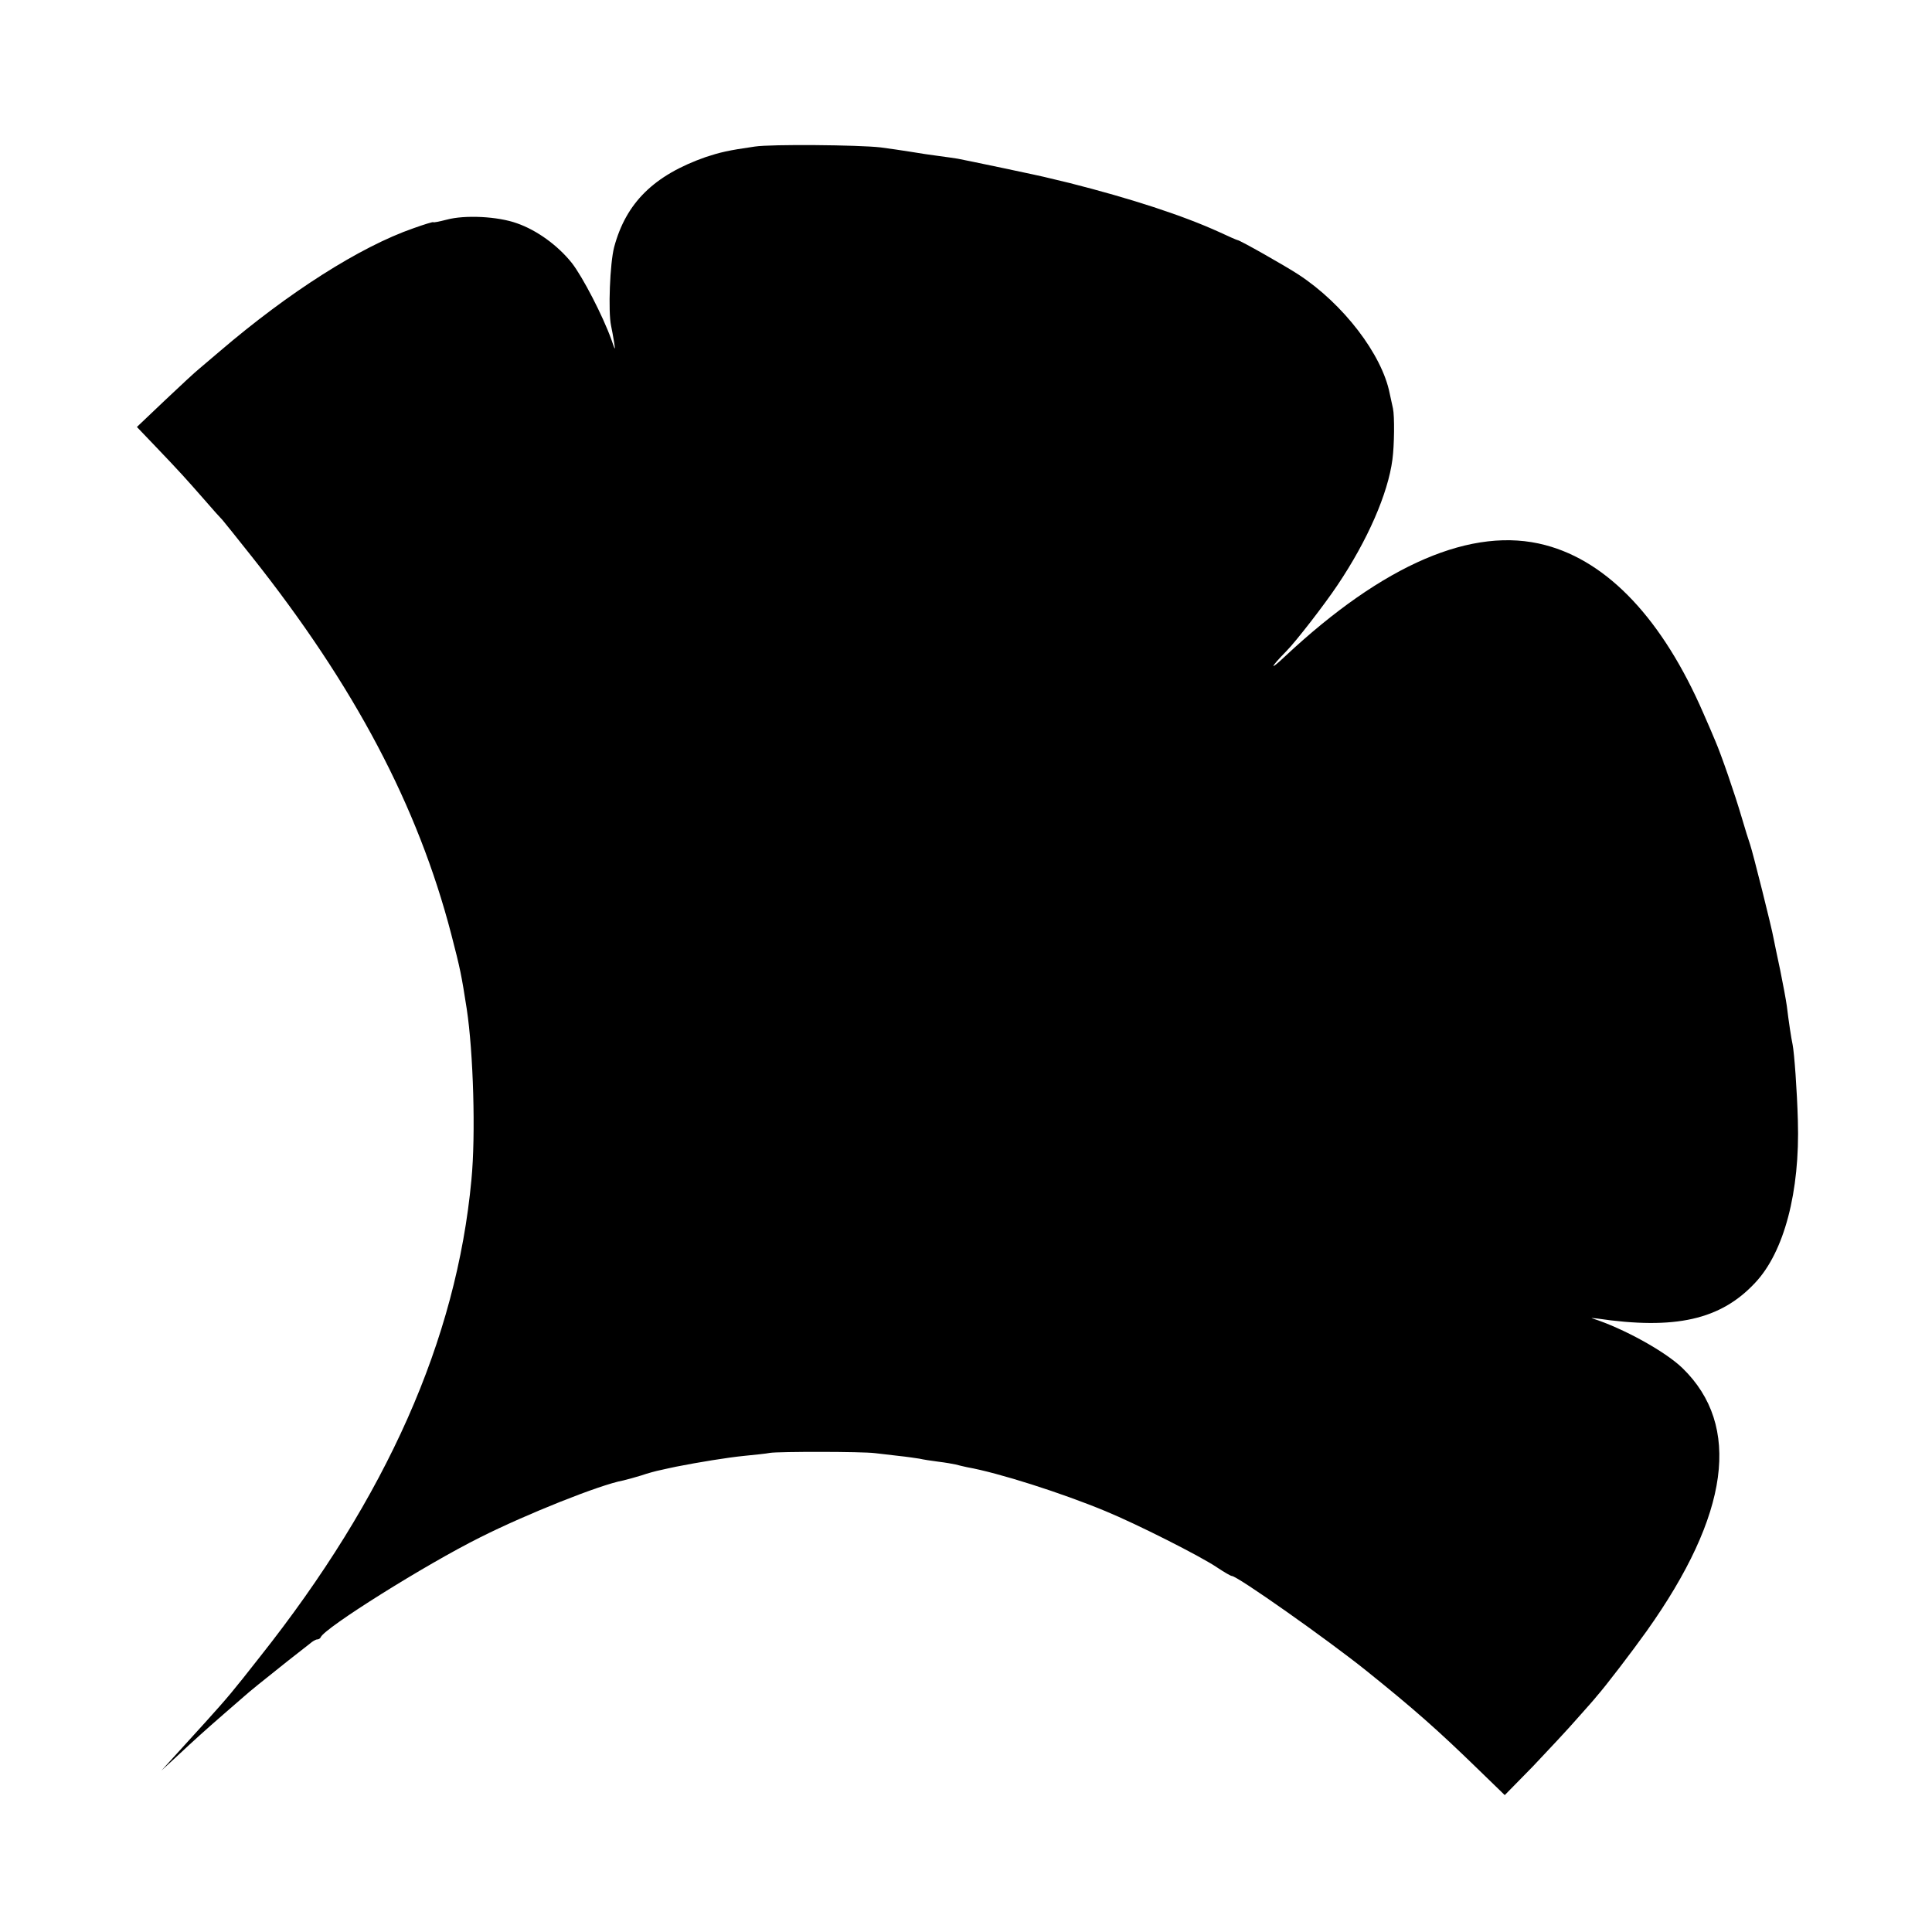
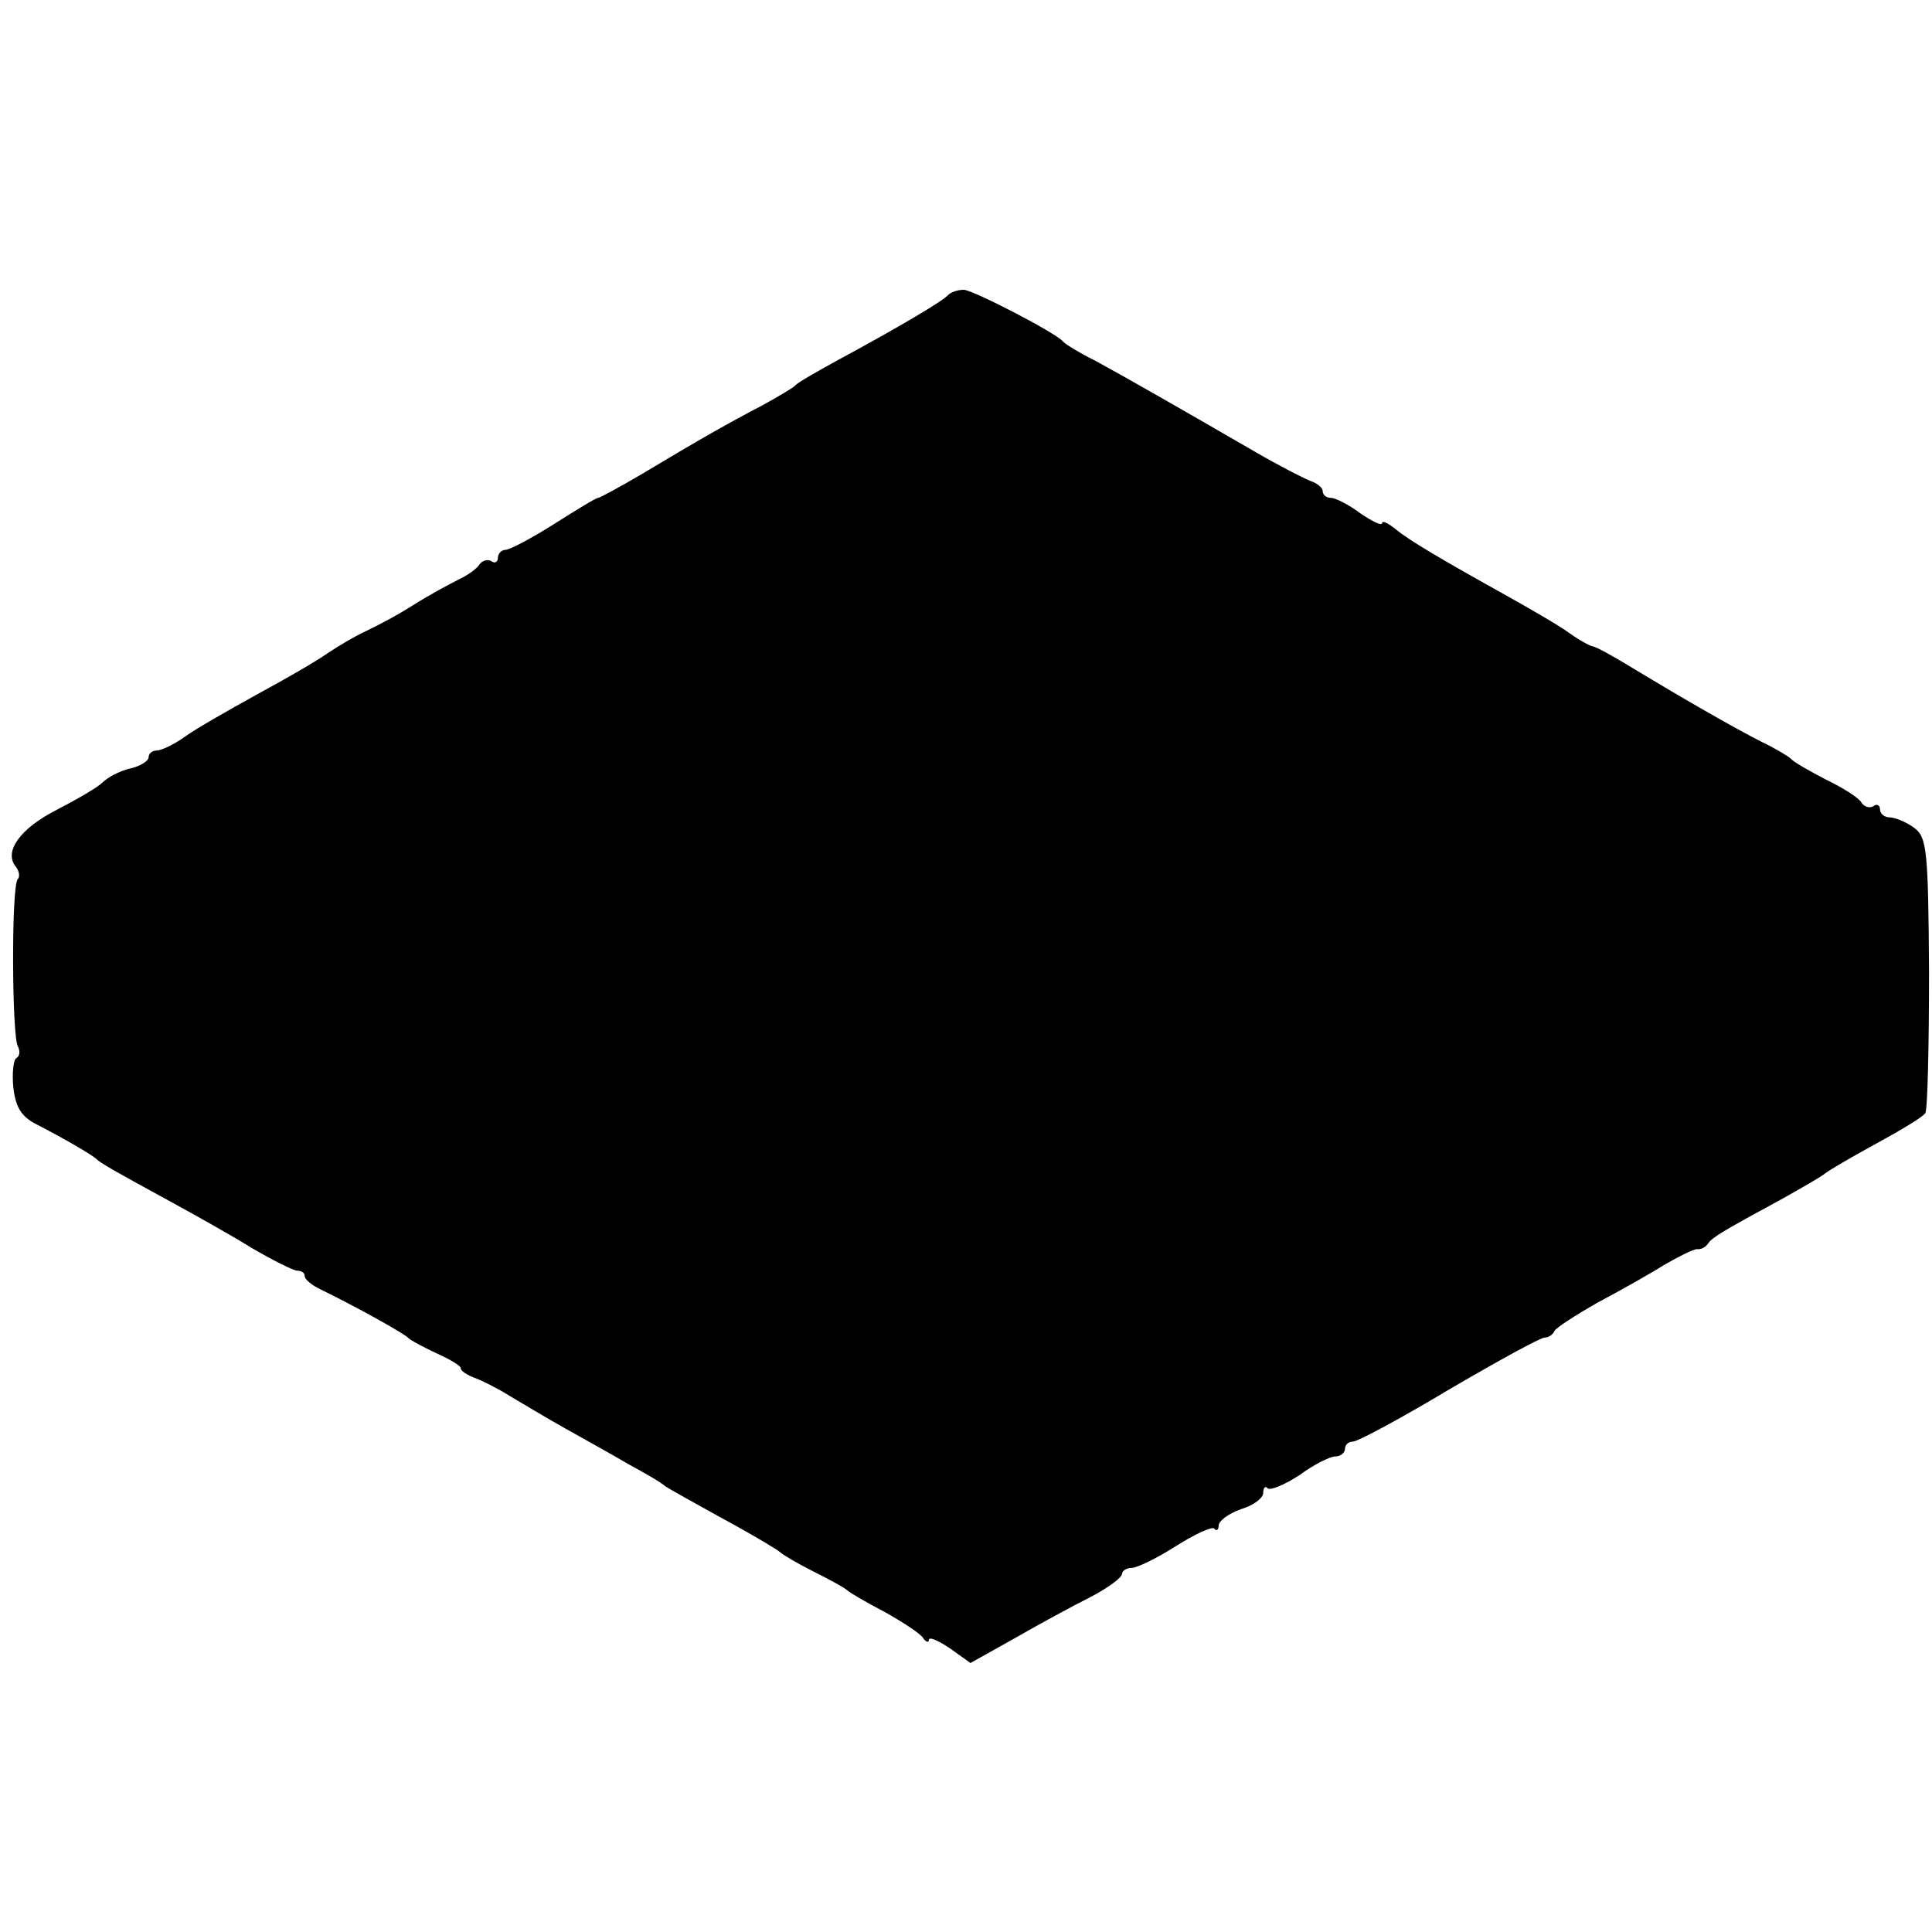
- <svg xmlns="http://www.w3.org/2000/svg" version="1.0" width="700pt" height="700pt" viewBox="0 0 700 700" preserveAspectRatio="xMidYMid meet">
-   <g transform="translate(0,700) scale(0.1,-0.1)" fill="#000000" stroke="none">
-     <path d="M2735 6469 c-98 -14 -126 -21 -178 -38 -188 -66 -289 -166 -332 -327 -15 -58 -22 -232 -11 -284 3 -14 8 -41 11 -60 5 -32 4 -31 -10 10 -31 86 -104 227 -143 277 -51 64 -127 119 -199 144 -69 25 -189 31 -255 13 -27 -7 -48 -11 -48 -9 0 2 -33 -8 -72 -22 -193 -67 -452 -232 -702 -446 -27 -23 -60 -51 -73 -62 -14 -11 -70 -63 -126 -116 l-101 -96 66 -69 c90 -94 114 -121 178 -194 30 -35 60 -68 66 -74 5 -6 53 -65 105 -131 374 -471 603 -905 724 -1370 33 -127 37 -148 56 -270 24 -157 33 -457 17 -620 -54 -579 -307 -1149 -767 -1729 -98 -125 -114 -144 -196 -235 -54 -59 -60 -66 -120 -132 l-40 -44 50 46 c76 71 104 96 175 158 36 31 70 61 76 66 14 13 72 60 154 125 36 28 73 57 83 65 9 8 21 15 26 15 5 0 11 3 13 8 14 34 381 264 578 362 167 84 435 191 518 206 13 3 42 11 65 18 23 8 56 17 72 20 17 4 41 9 55 12 81 16 185 33 245 39 39 4 81 8 95 11 32 5 334 5 380 -1 19 -2 58 -7 86 -10 29 -3 62 -8 75 -10 13 -3 44 -8 69 -11 25 -3 53 -8 62 -10 10 -3 29 -7 42 -10 113 -20 342 -93 501 -159 112 -46 346 -164 406 -205 24 -16 48 -30 52 -30 20 0 346 -230 487 -343 173 -139 259 -215 403 -355 l99 -96 102 104 c55 58 128 136 161 174 33 37 65 73 70 80 32 36 129 163 181 236 301 423 344 745 130 953 -63 61 -216 145 -326 180 -8 2 -1 2 15 0 284 -42 449 -5 574 129 105 111 163 330 155 588 -3 110 -13 245 -19 275 -5 23 -14 82 -21 140 -3 22 -14 81 -24 130 -11 50 -21 101 -24 115 -6 36 -75 311 -85 340 -5 14 -19 59 -31 100 -24 82 -74 227 -95 275 -7 17 -26 62 -43 100 -147 339 -345 550 -573 610 -263 70 -586 -69 -944 -404 -57 -54 -54 -41 5 19 35 35 140 171 186 240 109 162 183 332 199 455 7 51 8 158 2 185 -2 8 -7 33 -12 55 -28 141 -168 324 -330 430 -47 31 -213 125 -221 125 -2 0 -32 13 -66 29 -134 61 -322 122 -543 178 -33 8 -67 16 -75 18 -25 7 -303 65 -330 70 -14 2 -45 7 -70 10 -25 3 -70 10 -100 15 -30 5 -80 12 -110 16 -79 9 -396 12 -455 3z" />
+ <svg xmlns="http://www.w3.org/2000/svg" version="1.0" width="260pt" height="260pt" viewBox="0 0 260 260" preserveAspectRatio="xMidYMid meet">
+   <g transform="translate(0,260) scale(0.1,-0.1)" fill="#000000" stroke="none">
+     <path d="M1276 2203 c-8 -9 -73 -47 -151 -89 -27 -15 -52 -29 -55 -33 -3 -3 -23 -15 -45 -27 -44 -23 -83 -45 -163 -93 -29 -17 -55 -31 -57 -31 -3 0 -29 -16 -59 -35 -30 -19 -60 -35 -66 -35 -5 0 -10 -5 -10 -11 0 -5 -4 -8 -9 -4 -5 3 -13 0 -16 -5 -4 -6 -17 -15 -28 -20 -12 -6 -40 -21 -62 -35 -22 -14 -51 -29 -64 -35 -13 -6 -35 -19 -50 -29 -14 -10 -57 -35 -96 -56 -38 -21 -82 -46 -97 -57 -14 -10 -31 -18 -37 -18 -6 0 -11 -4 -11 -9 0 -5 -11 -12 -24 -15 -14 -3 -31 -12 -38 -19 -7 -7 -35 -23 -62 -37 -49 -25 -71 -56 -55 -76 5 -6 6 -14 3 -17 -9 -8 -8 -212 0 -225 3 -6 3 -13 -2 -16 -4 -2 -6 -21 -4 -40 3 -26 11 -39 31 -49 35 -18 75 -41 81 -47 5 -5 24 -16 103 -59 29 -16 76 -42 105 -60 29 -17 57 -31 62 -31 6 0 10 -3 10 -7 0 -5 10 -13 23 -19 47 -23 112 -59 117 -65 3 -3 20 -12 37 -20 18 -8 33 -17 33 -20 0 -4 8 -9 18 -13 9 -3 31 -14 47 -24 17 -10 50 -30 75 -44 25 -14 63 -35 85 -48 22 -12 45 -25 50 -30 6 -4 42 -24 80 -45 39 -21 72 -41 75 -44 3 -3 23 -15 45 -26 22 -11 42 -22 45 -25 3 -3 25 -16 50 -29 25 -14 48 -29 52 -35 4 -6 8 -7 8 -3 0 5 13 -1 28 -11 l28 -20 59 33 c33 19 79 44 103 56 23 12 42 26 42 31 0 4 6 8 13 8 7 0 34 13 59 29 25 16 49 27 52 24 3 -4 6 -2 6 4 0 6 13 16 30 22 17 5 30 15 30 22 0 7 3 10 6 6 4 -3 23 5 43 18 19 14 41 25 48 25 7 0 13 5 13 10 0 6 5 10 11 10 6 0 64 31 129 70 65 38 123 70 129 70 5 0 11 4 13 9 2 4 28 21 58 38 30 16 71 39 90 51 19 11 39 21 44 21 5 -1 12 3 15 8 6 8 17 15 100 60 25 14 51 29 56 33 6 5 37 23 70 41 33 18 63 36 66 41 3 4 5 90 5 189 -1 167 -3 182 -20 195 -11 8 -26 14 -33 14 -7 0 -13 5 -13 11 0 5 -4 8 -9 4 -5 -3 -12 -1 -16 5 -3 6 -25 20 -48 31 -23 12 -44 24 -47 28 -3 3 -21 14 -40 23 -37 19 -95 52 -173 99 -26 16 -50 29 -53 29 -3 0 -18 8 -32 18 -15 11 -52 32 -82 49 -90 50 -134 76 -152 91 -10 8 -18 12 -18 8 0 -4 -13 2 -29 13 -16 12 -34 21 -40 21 -6 0 -11 4 -11 9 0 5 -8 11 -17 14 -10 4 -43 21 -74 39 -88 51 -170 98 -214 122 -22 11 -42 23 -45 27 -11 12 -121 69 -133 69 -8 0 -17 -3 -21 -7z" />
  </g>
</svg>
